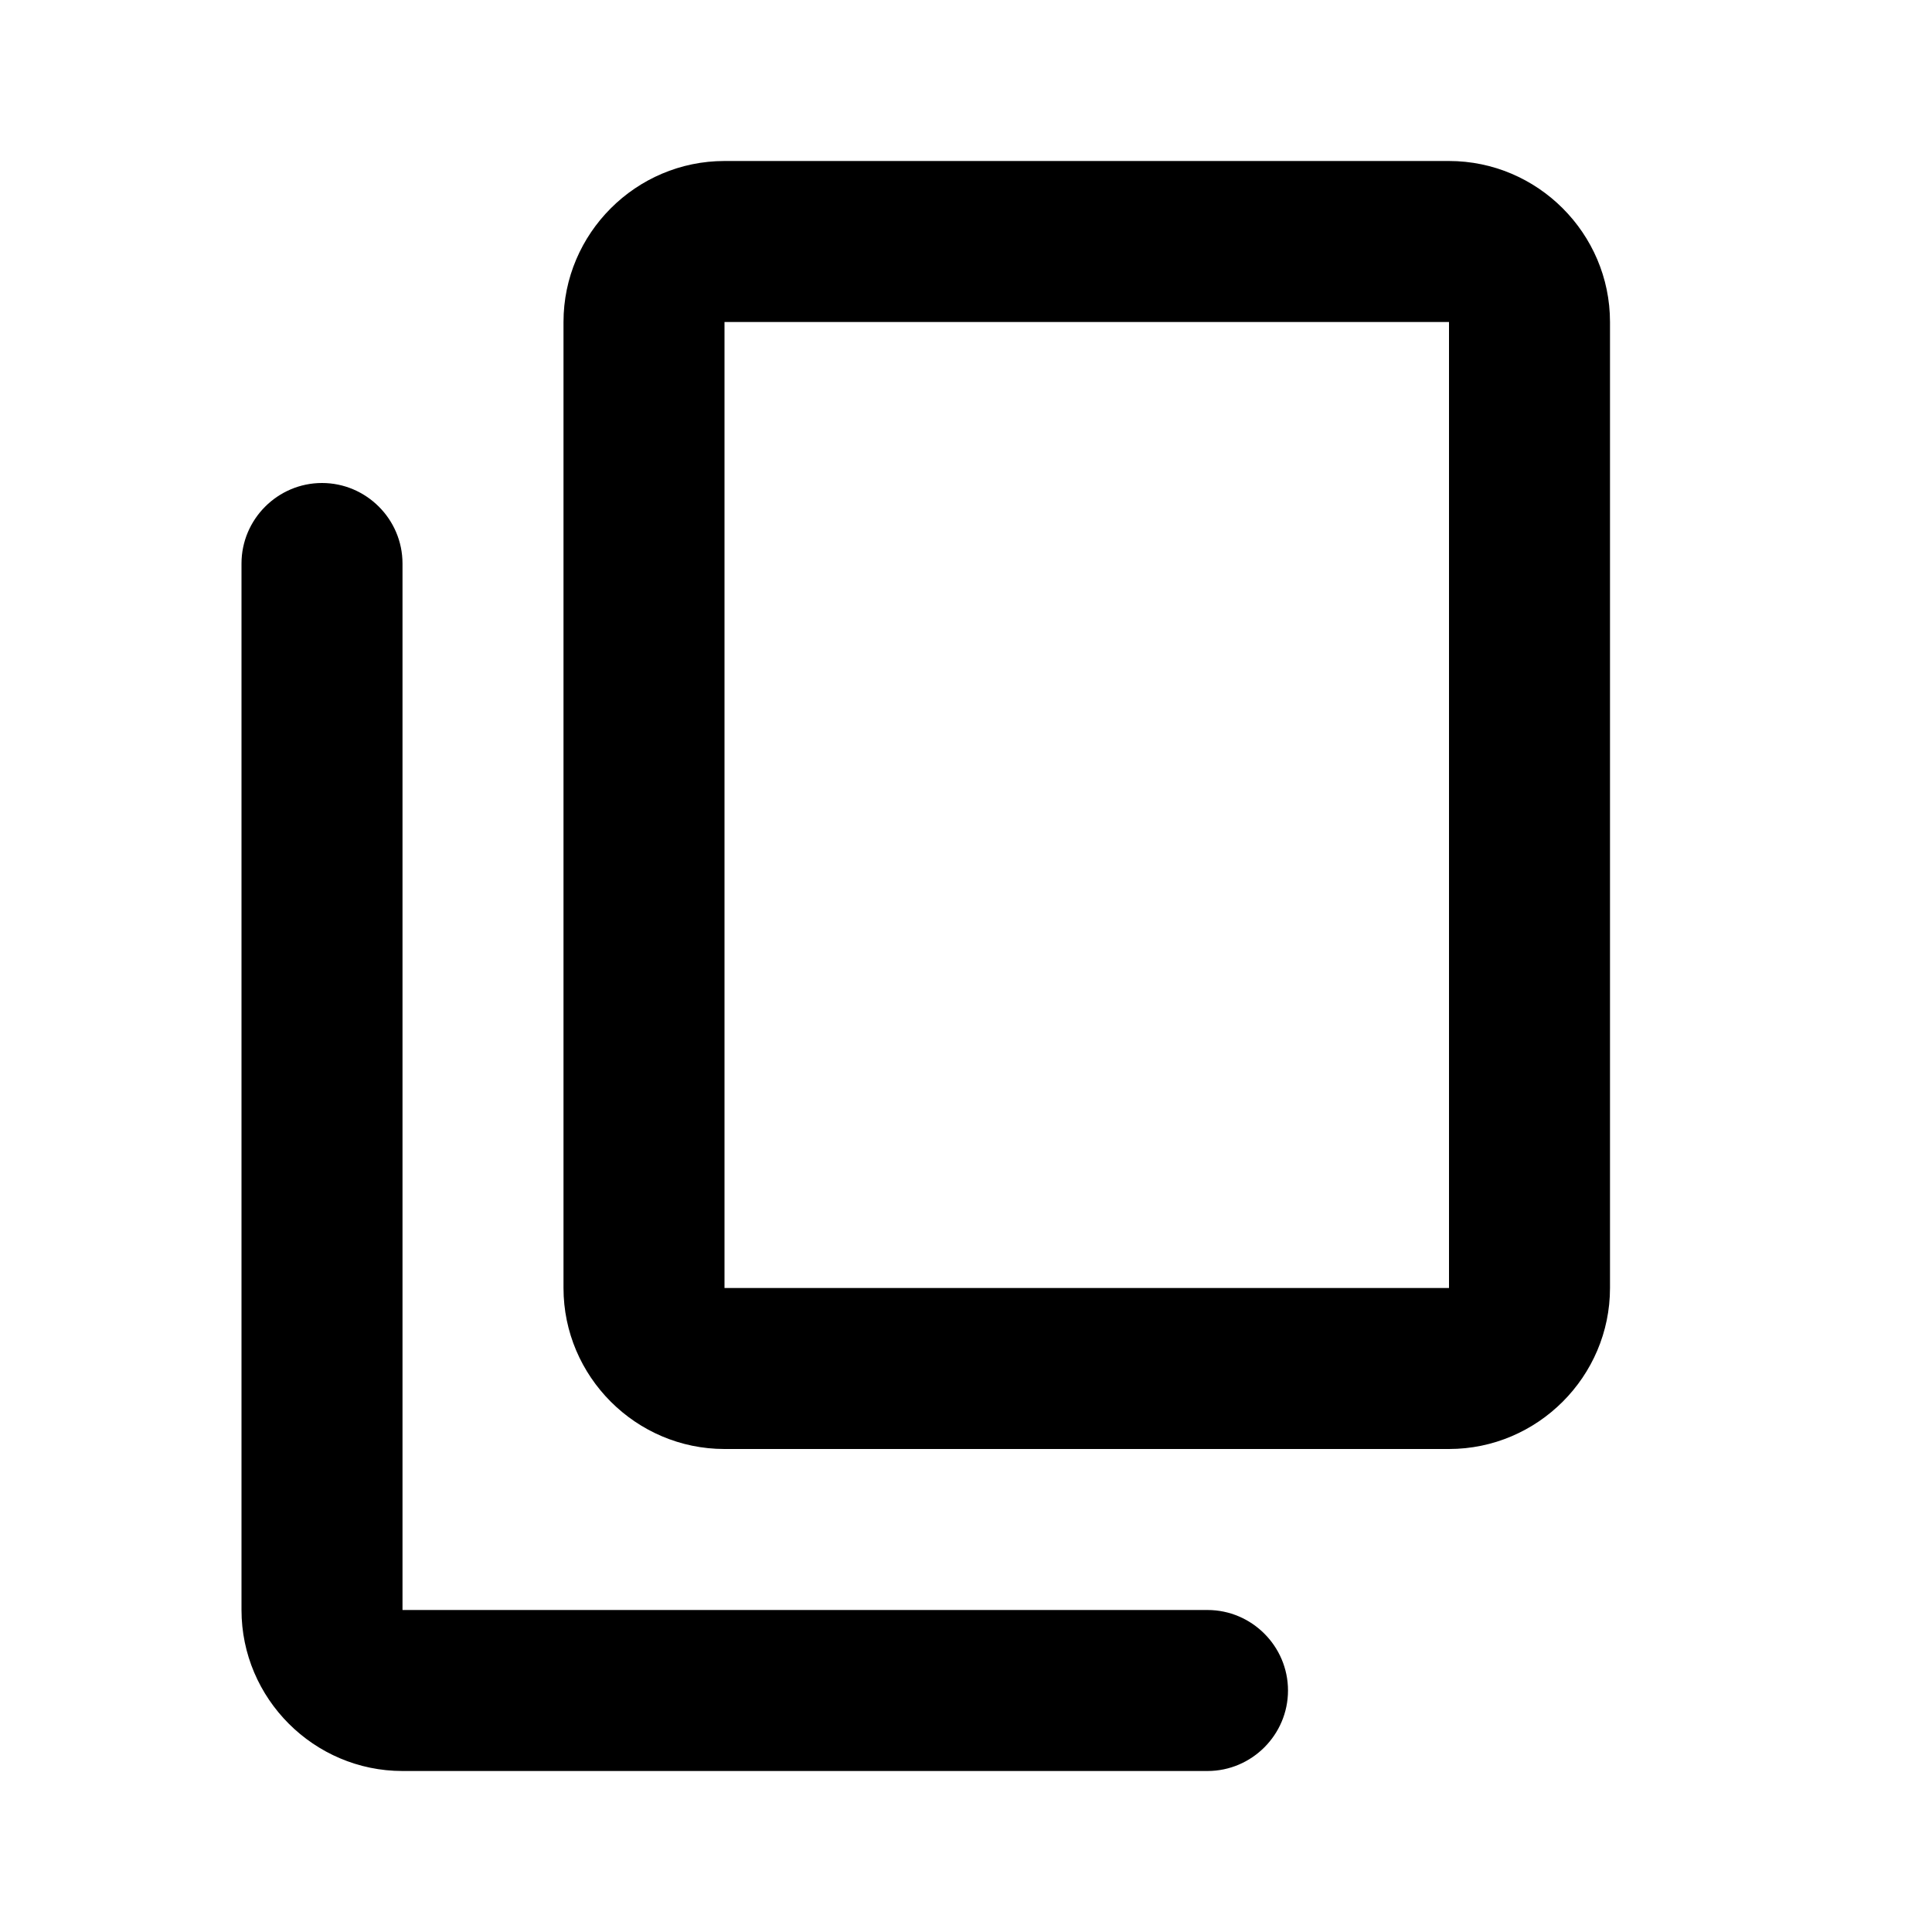
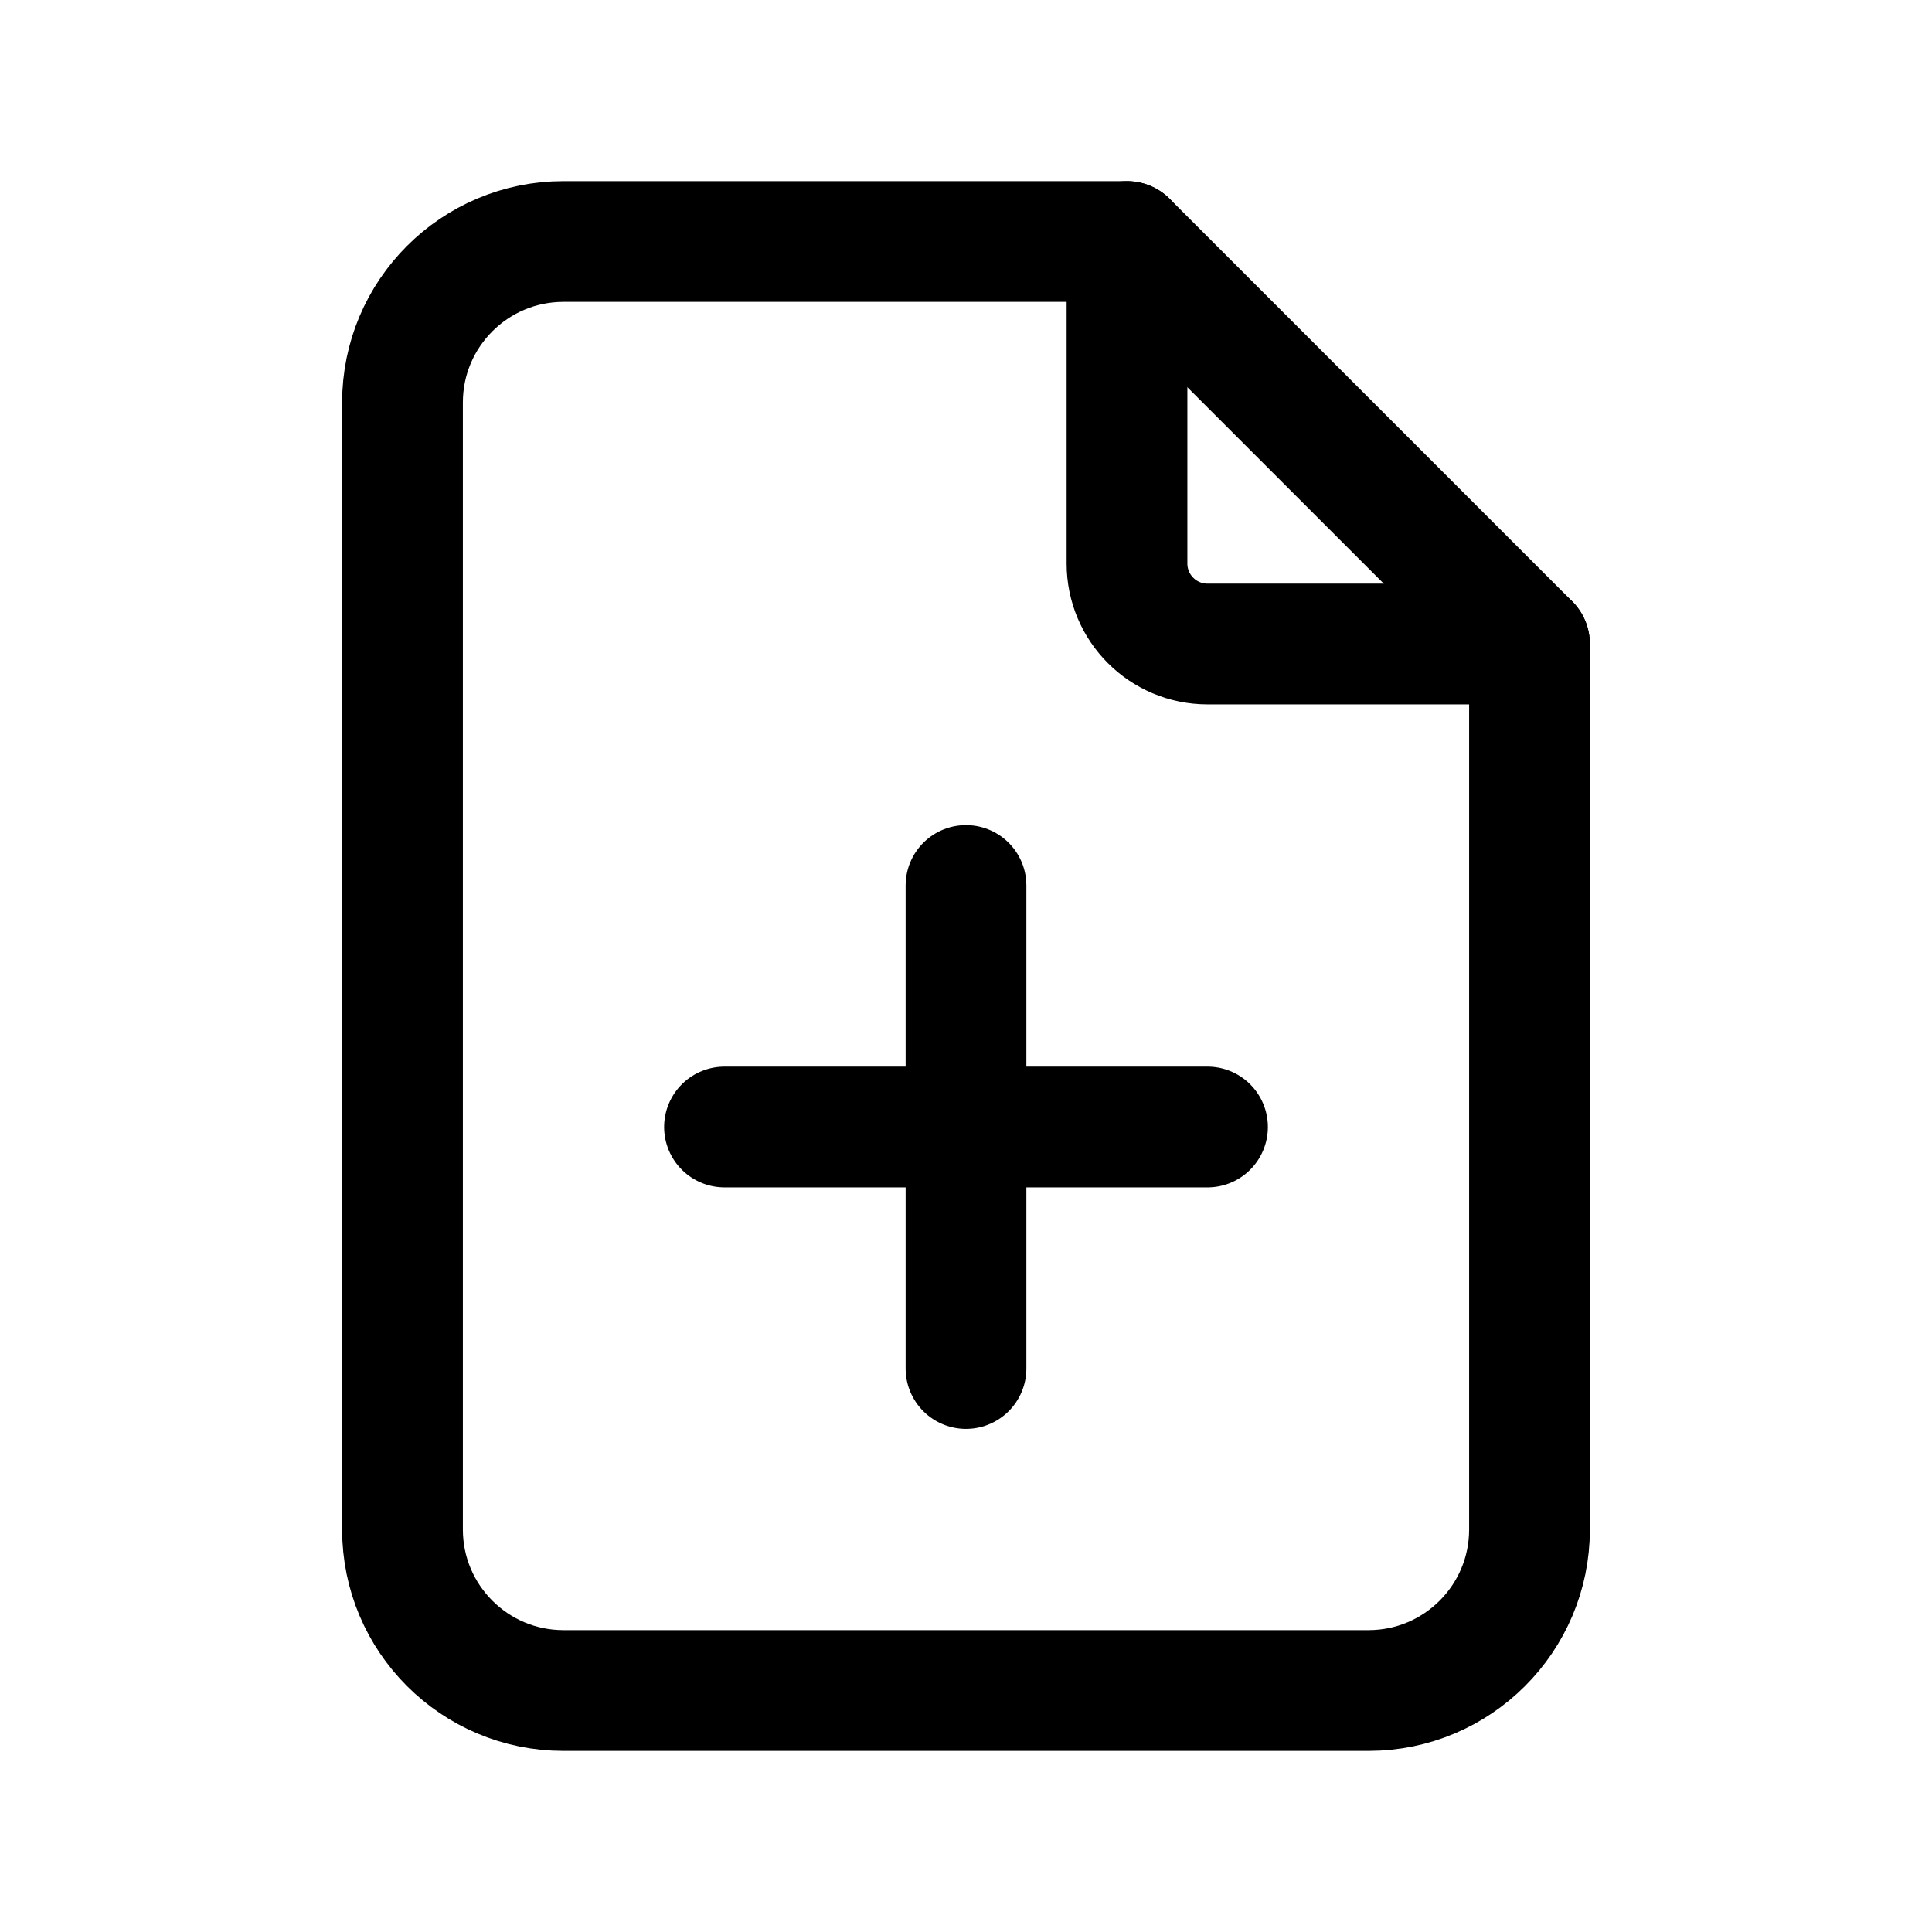
- <svg xmlns="http://www.w3.org/2000/svg" viewBox="0 0 24 24" stroke-width="1.5">
-   <path d="M15 20H5V7c0-.55-.45-1-1-1s-1 .45-1 1v13c0 1.1.9 2 2 2h10c.55 0 1-.45 1-1s-.45-1-1-1zm5-4V4c0-1.1-.9-2-2-2H9c-1.1 0-2 .9-2 2v12c0 1.1.9 2 2 2h9c1.1 0 2-.9 2-2zm-2 0H9V4h9v12z" fill="currentColor" />
+ <svg xmlns="http://www.w3.org/2000/svg" viewBox="0 0 24 24" fill="none" stroke="currentColor" stroke-width="1.5" stroke-linecap="round" stroke-linejoin="round" class="icon icon-tabler icons-tabler-outline icon-tabler-file-plus">
+   <path stroke="none" d="M0 0h24v24H0z" fill="none" />
+   <path d="M14 3v4a1 1 0 0 0 1 1h4" />
+   <path d="M17 21h-10a2 2 0 0 1 -2 -2v-14a2 2 0 0 1 2 -2h7l5 5v11a2 2 0 0 1 -2 2z" />
+   <path d="M12 11l0 6" />
+   <path d="M9 14l6 0" />
</svg>
